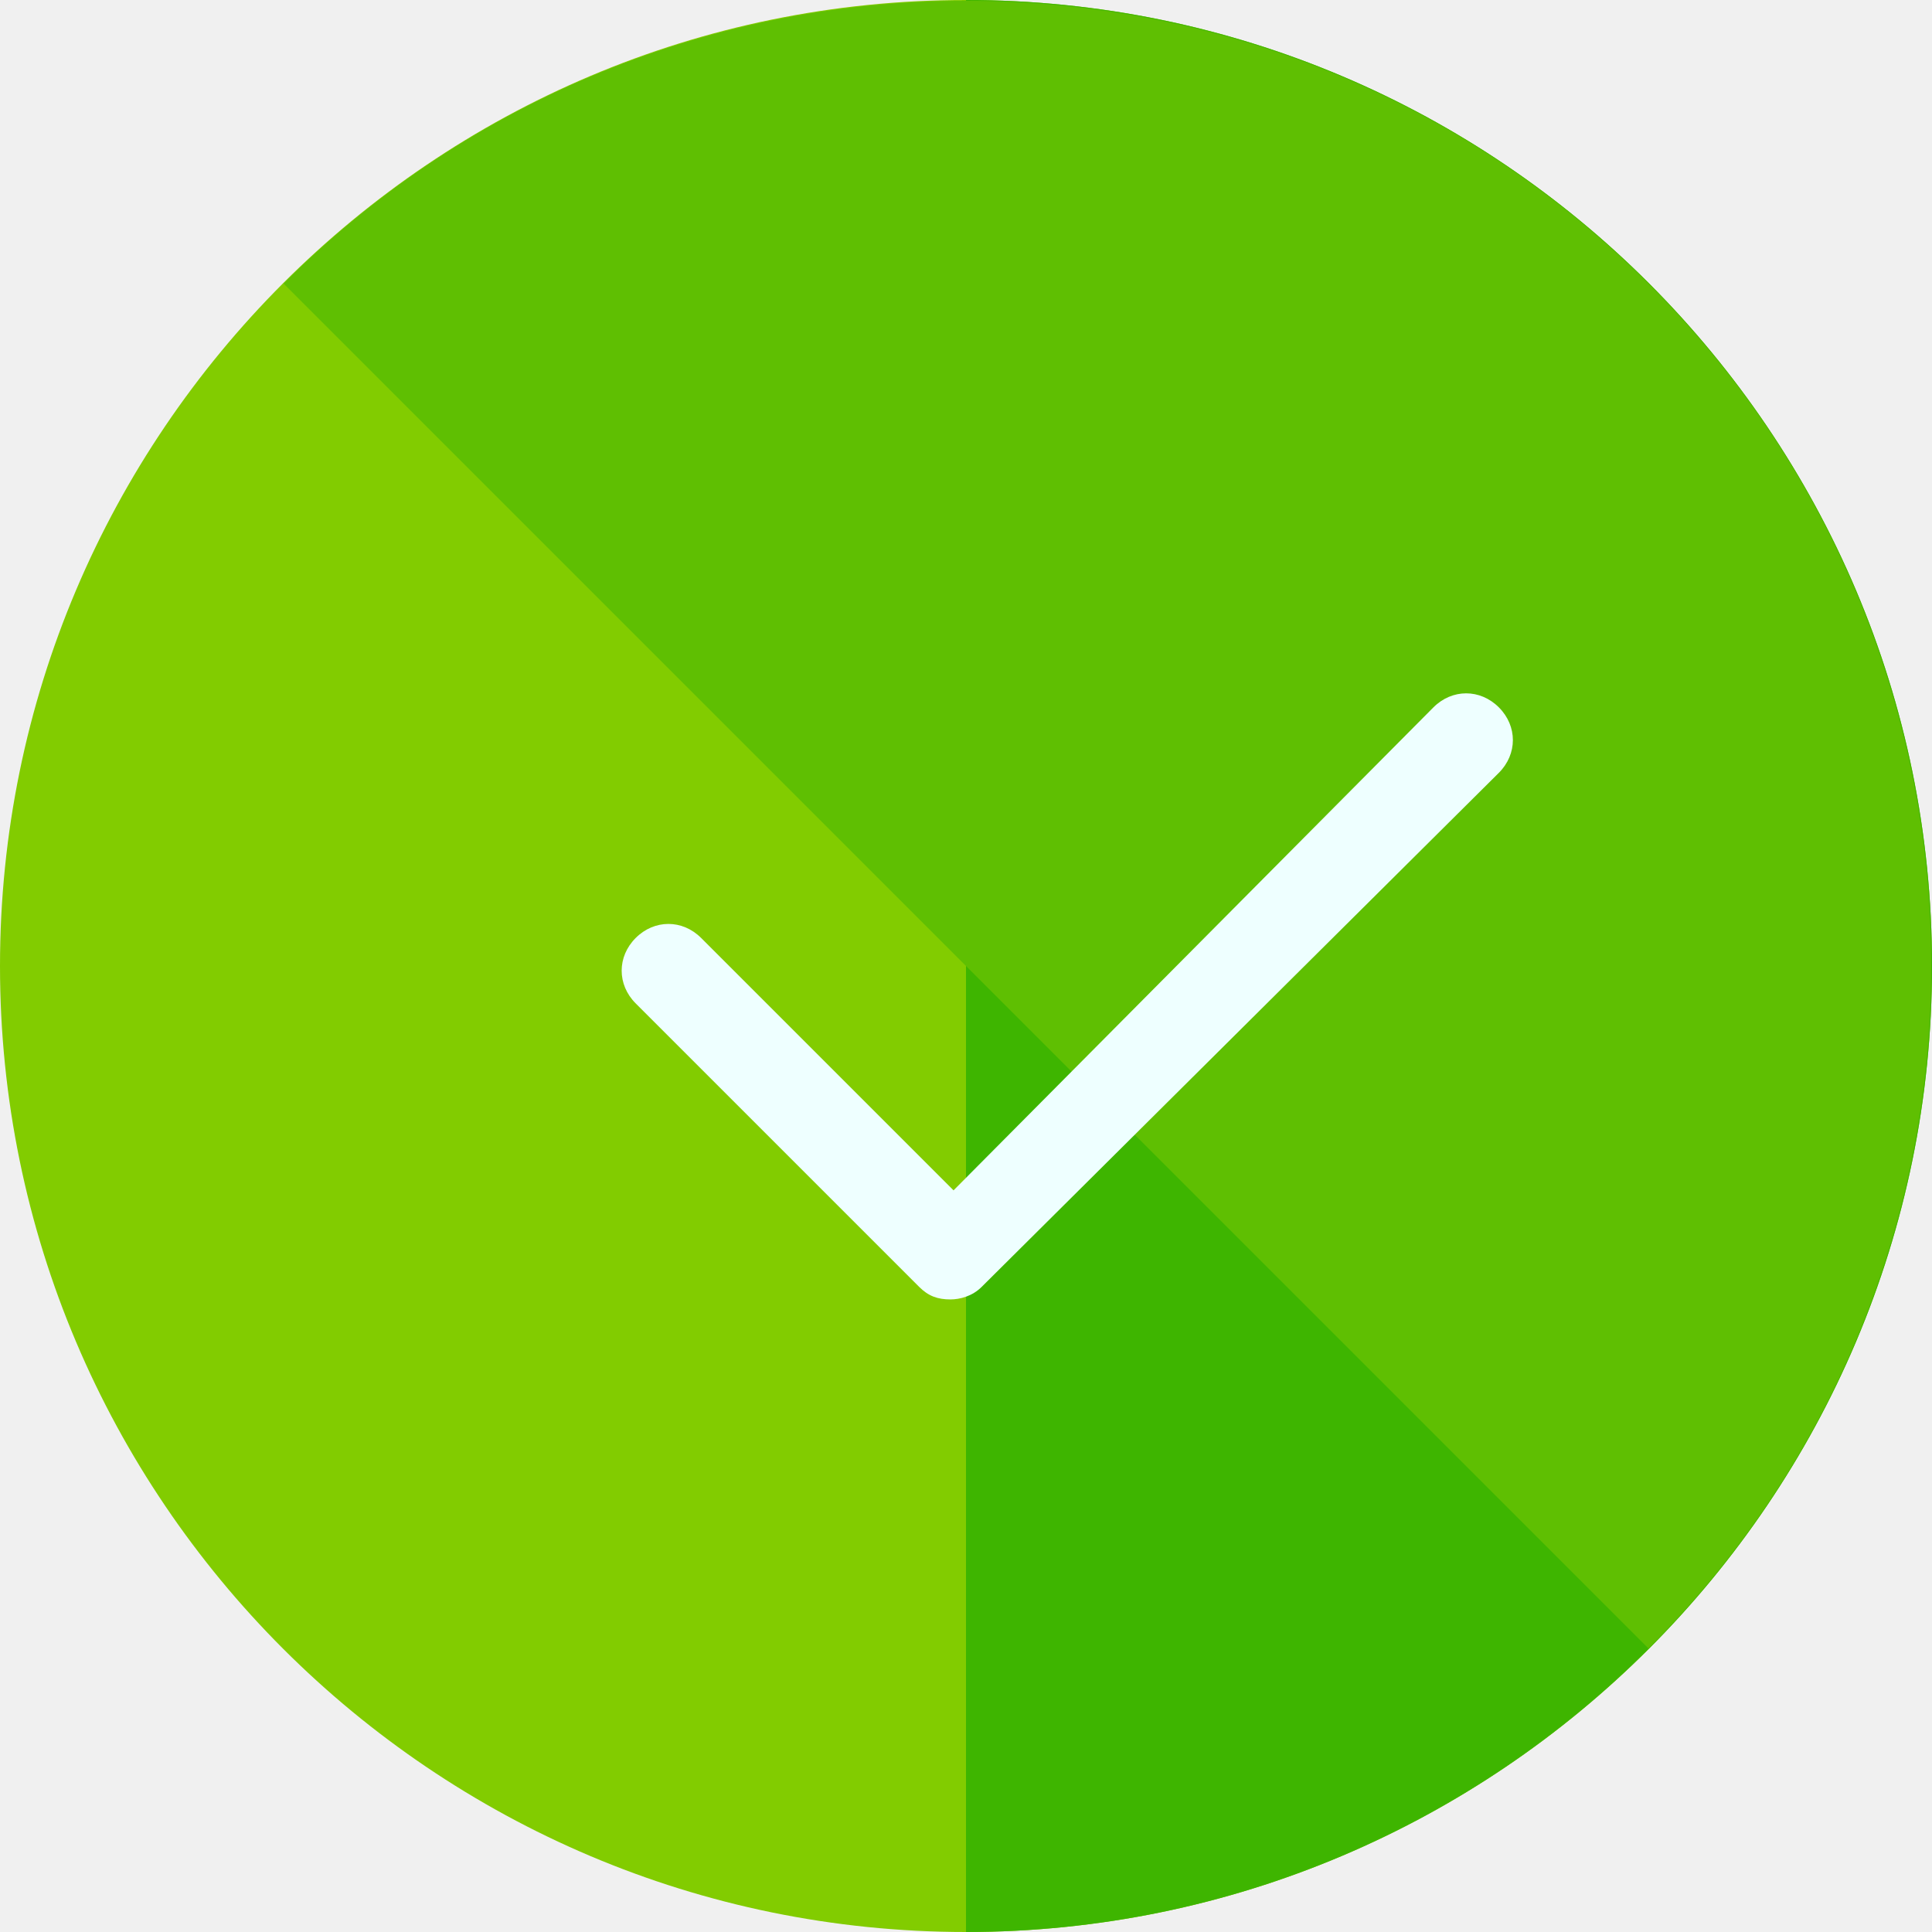
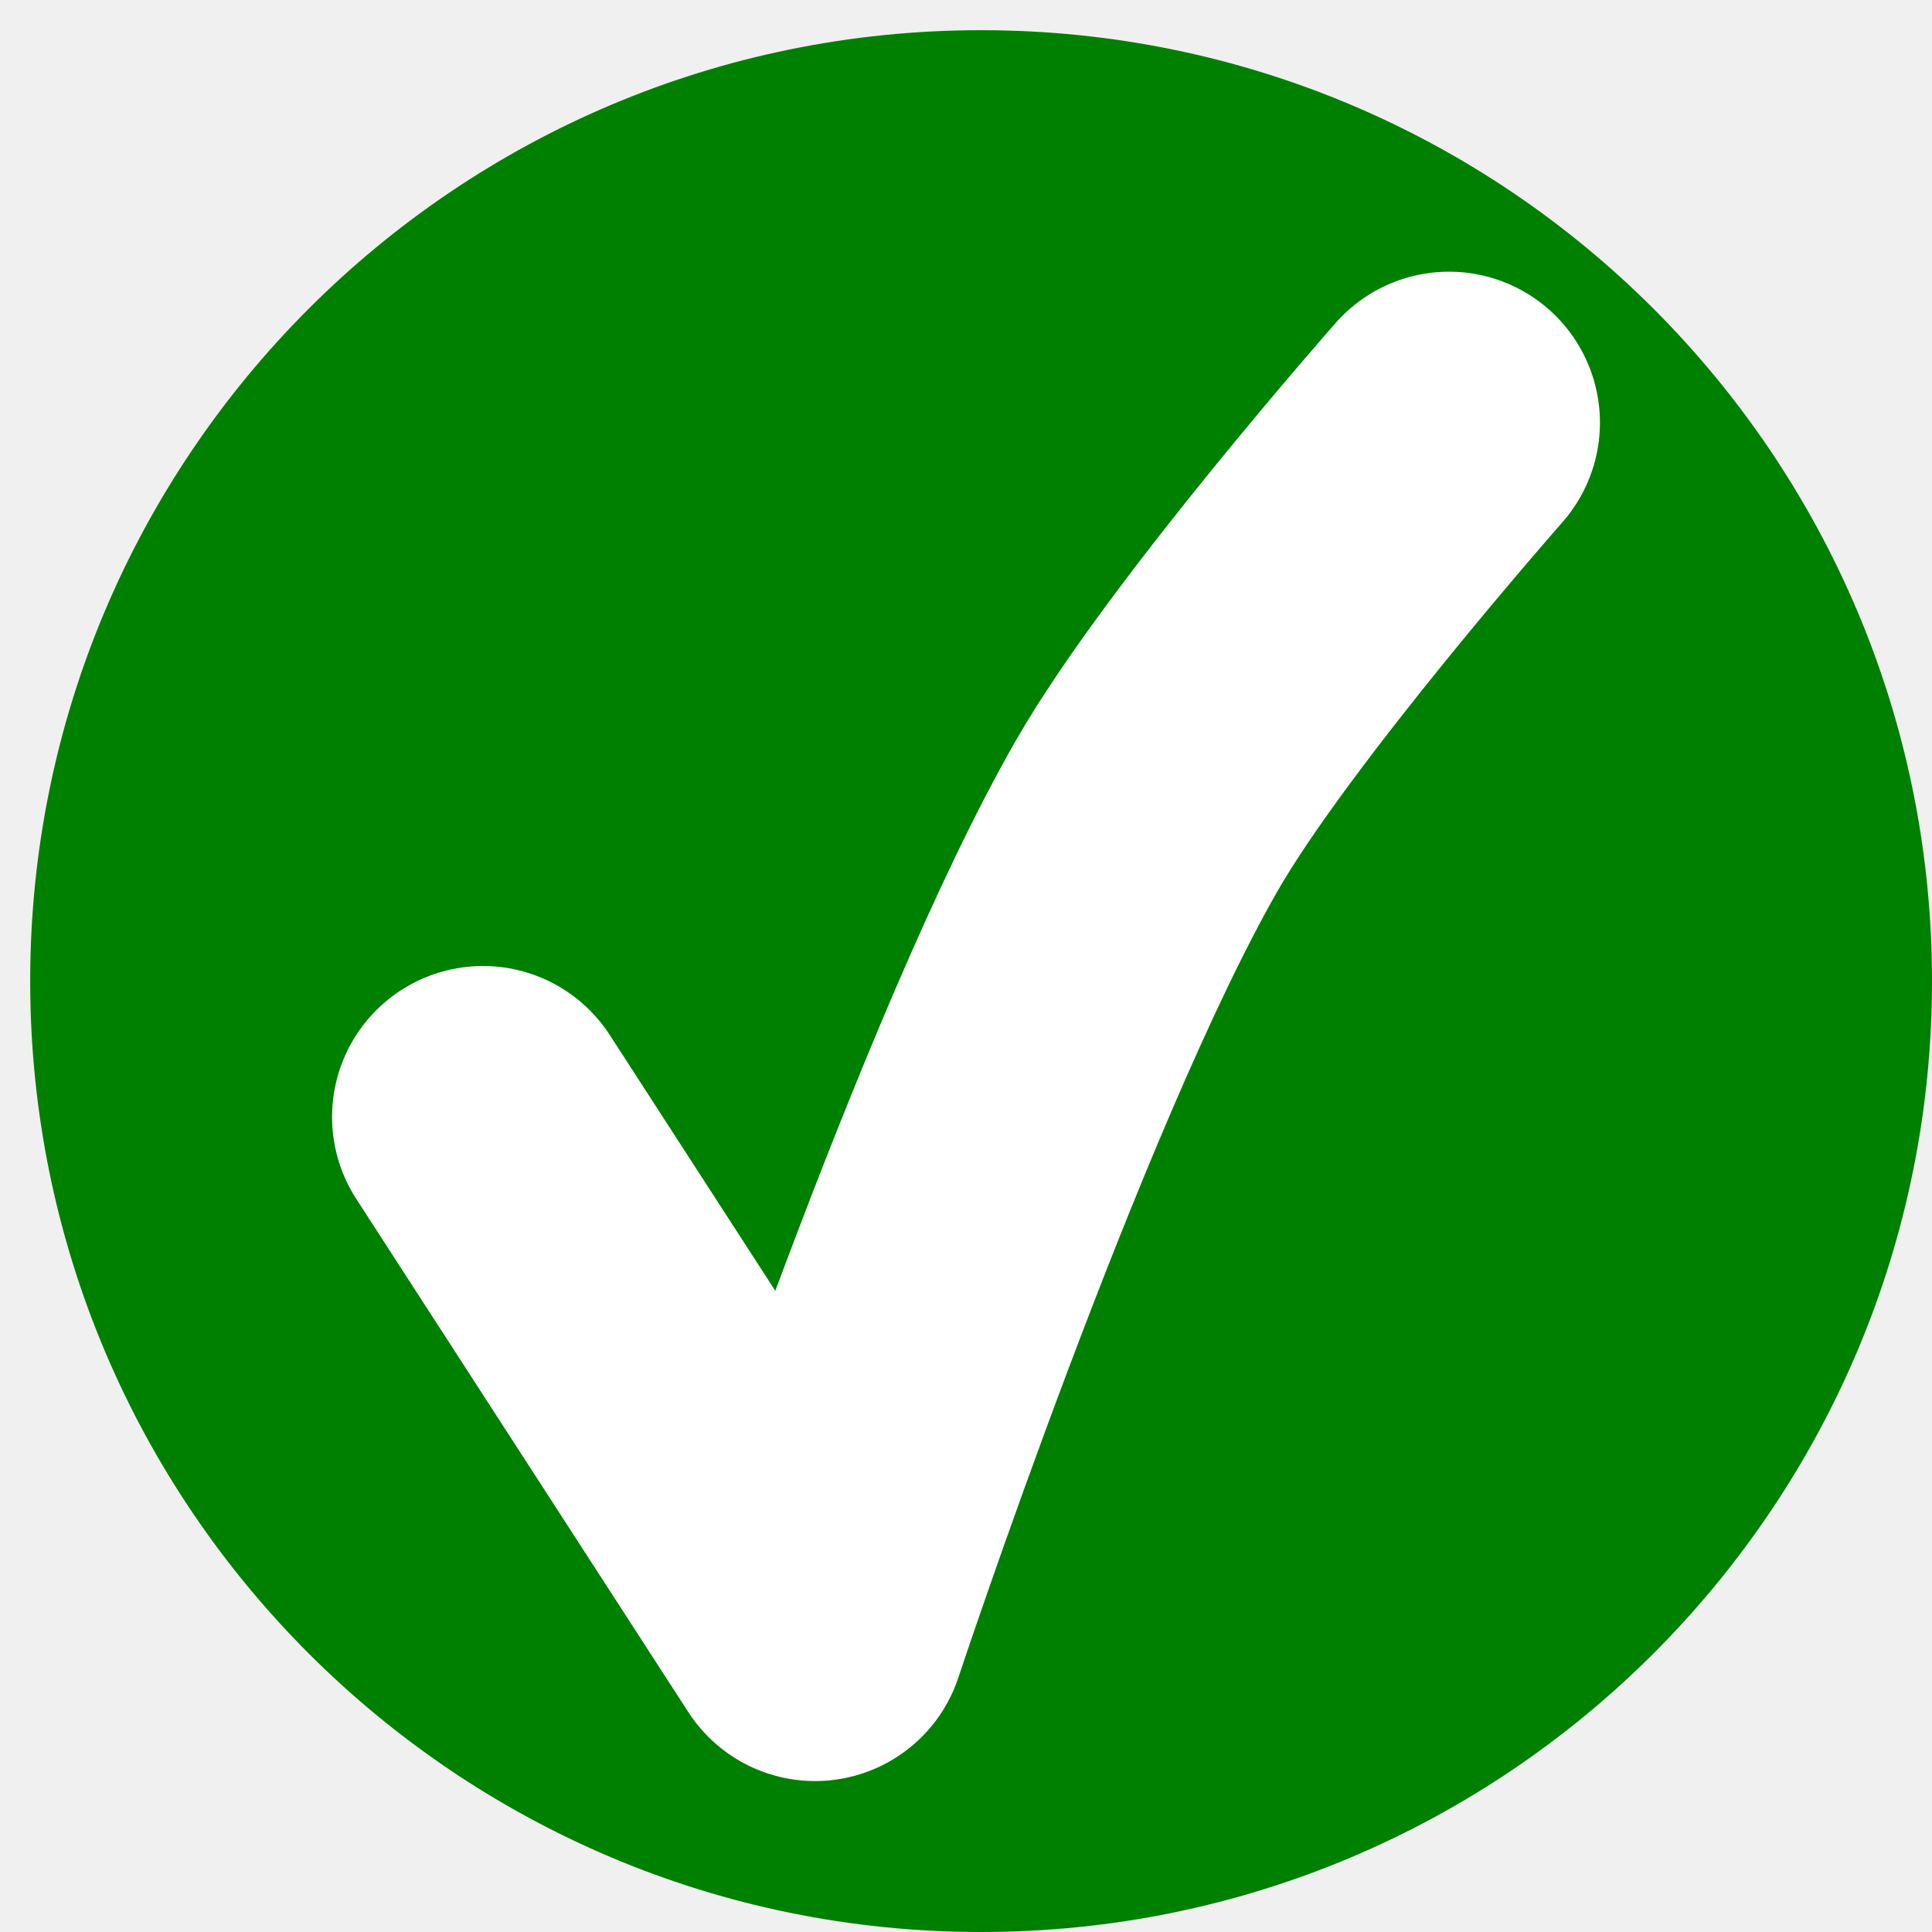
- <svg xmlns="http://www.w3.org/2000/svg" xml:space="preserve" viewBox="0 0 496 496">
-   <path fill="#82cc00" d="M496 248c0 136.8-111.2 248-248 248S0 384.8 0 248 111.2 0 248 0s248 111.2 248 248z" />
-   <path fill="#3eb500" d="M248 0c136.8 0 248 111.2 248 248S384.8 496 248 496" />
-   <path fill="#5fbf02" d="M72.8 72.8c96.8-96.8 253.6-96.8 350.4 0s96.8 253.6 0 350.4" />
-   <path fill="#eff" d="M244 333.6c-3.2 0-5.6-.8-8-3.2l-72.8-72.8c-4.8-4.8-4.8-12 0-16.8s12-4.8 16.8 0l64.8 64.8 123.2-124c4.8-4.8 12-4.8 16.8 0s4.8 12 0 16.8L252 330.4c-2.4 2.4-5.6 3.2-8 3.2z" />
+ <svg xmlns="http://www.w3.org/2000/svg" xml:space="preserve" width="128" height="128">
+   <circle style="fill:green;stroke:none;stroke-width:1.969;stroke-linecap:round;stroke-linejoin:round" cx="65" cy="65" r="63" />
+   <path style="fill:none;stroke:#fff;stroke-width:20;stroke-linecap:round;stroke-linejoin:round;stroke-dasharray:none;stroke-opacity:1" d="m32 74 22 34s12.32-37.145 22-54c5.445-9.481 20-26 20-26" />
</svg>
